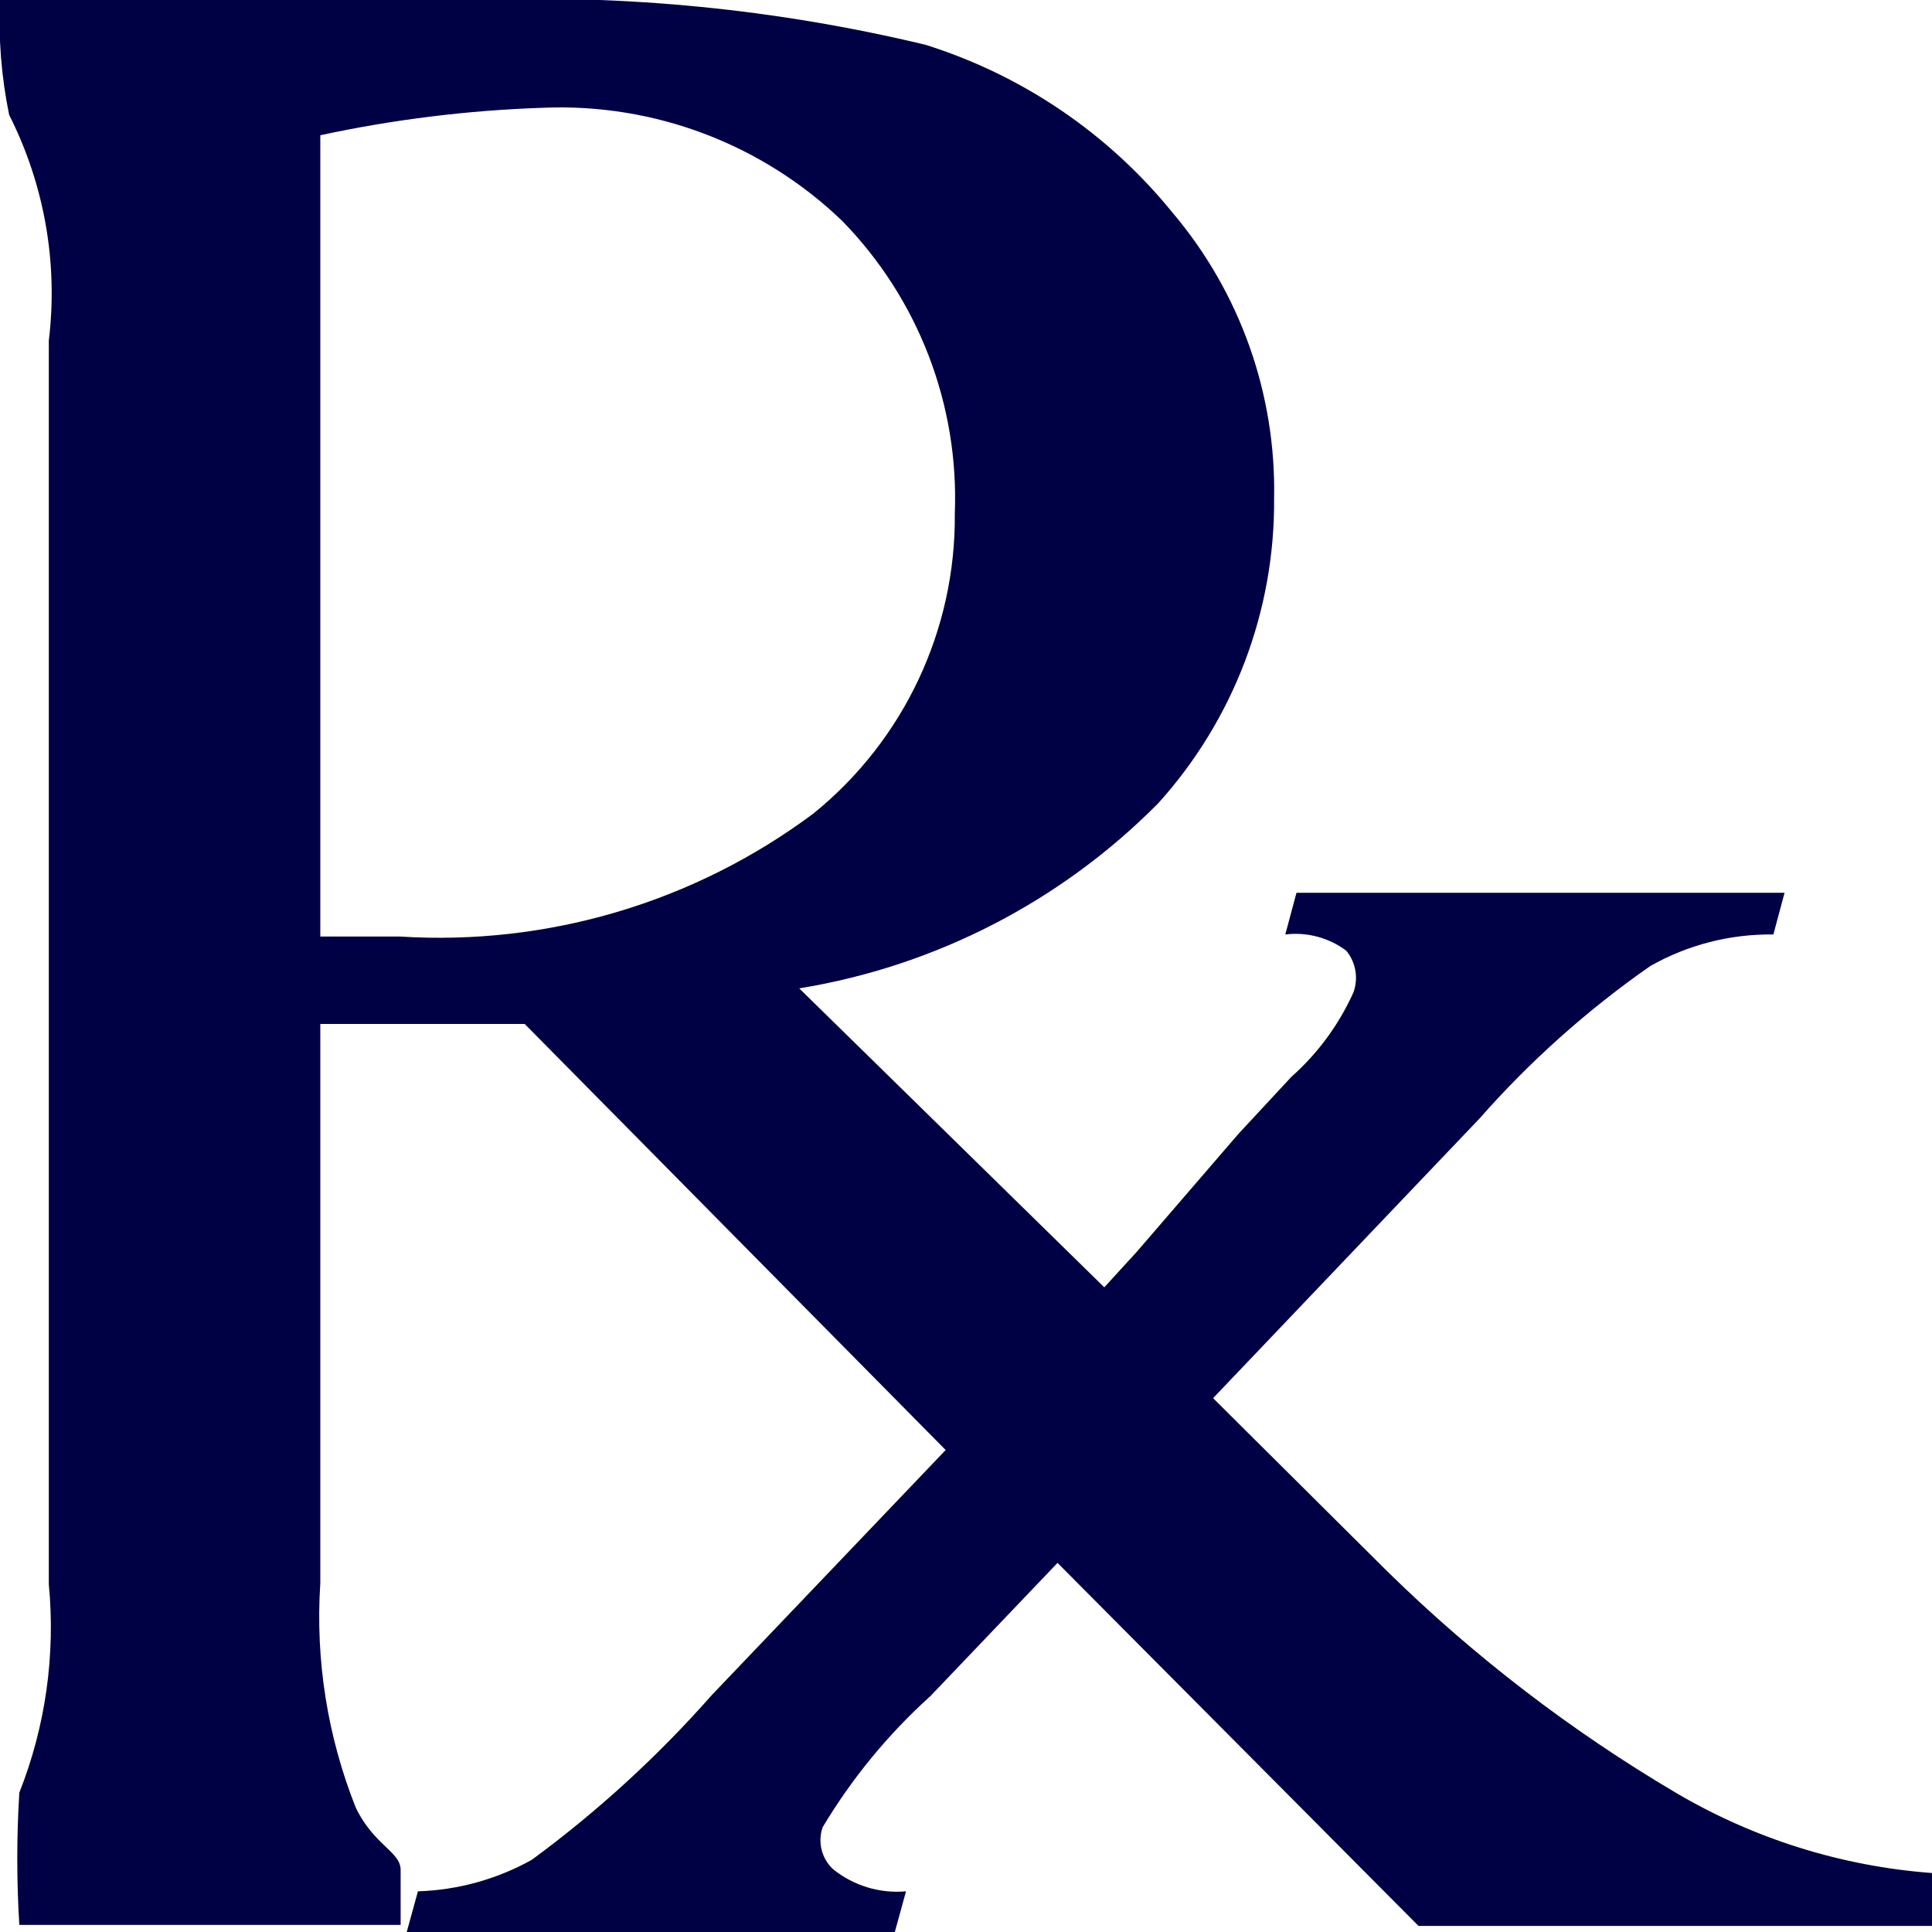
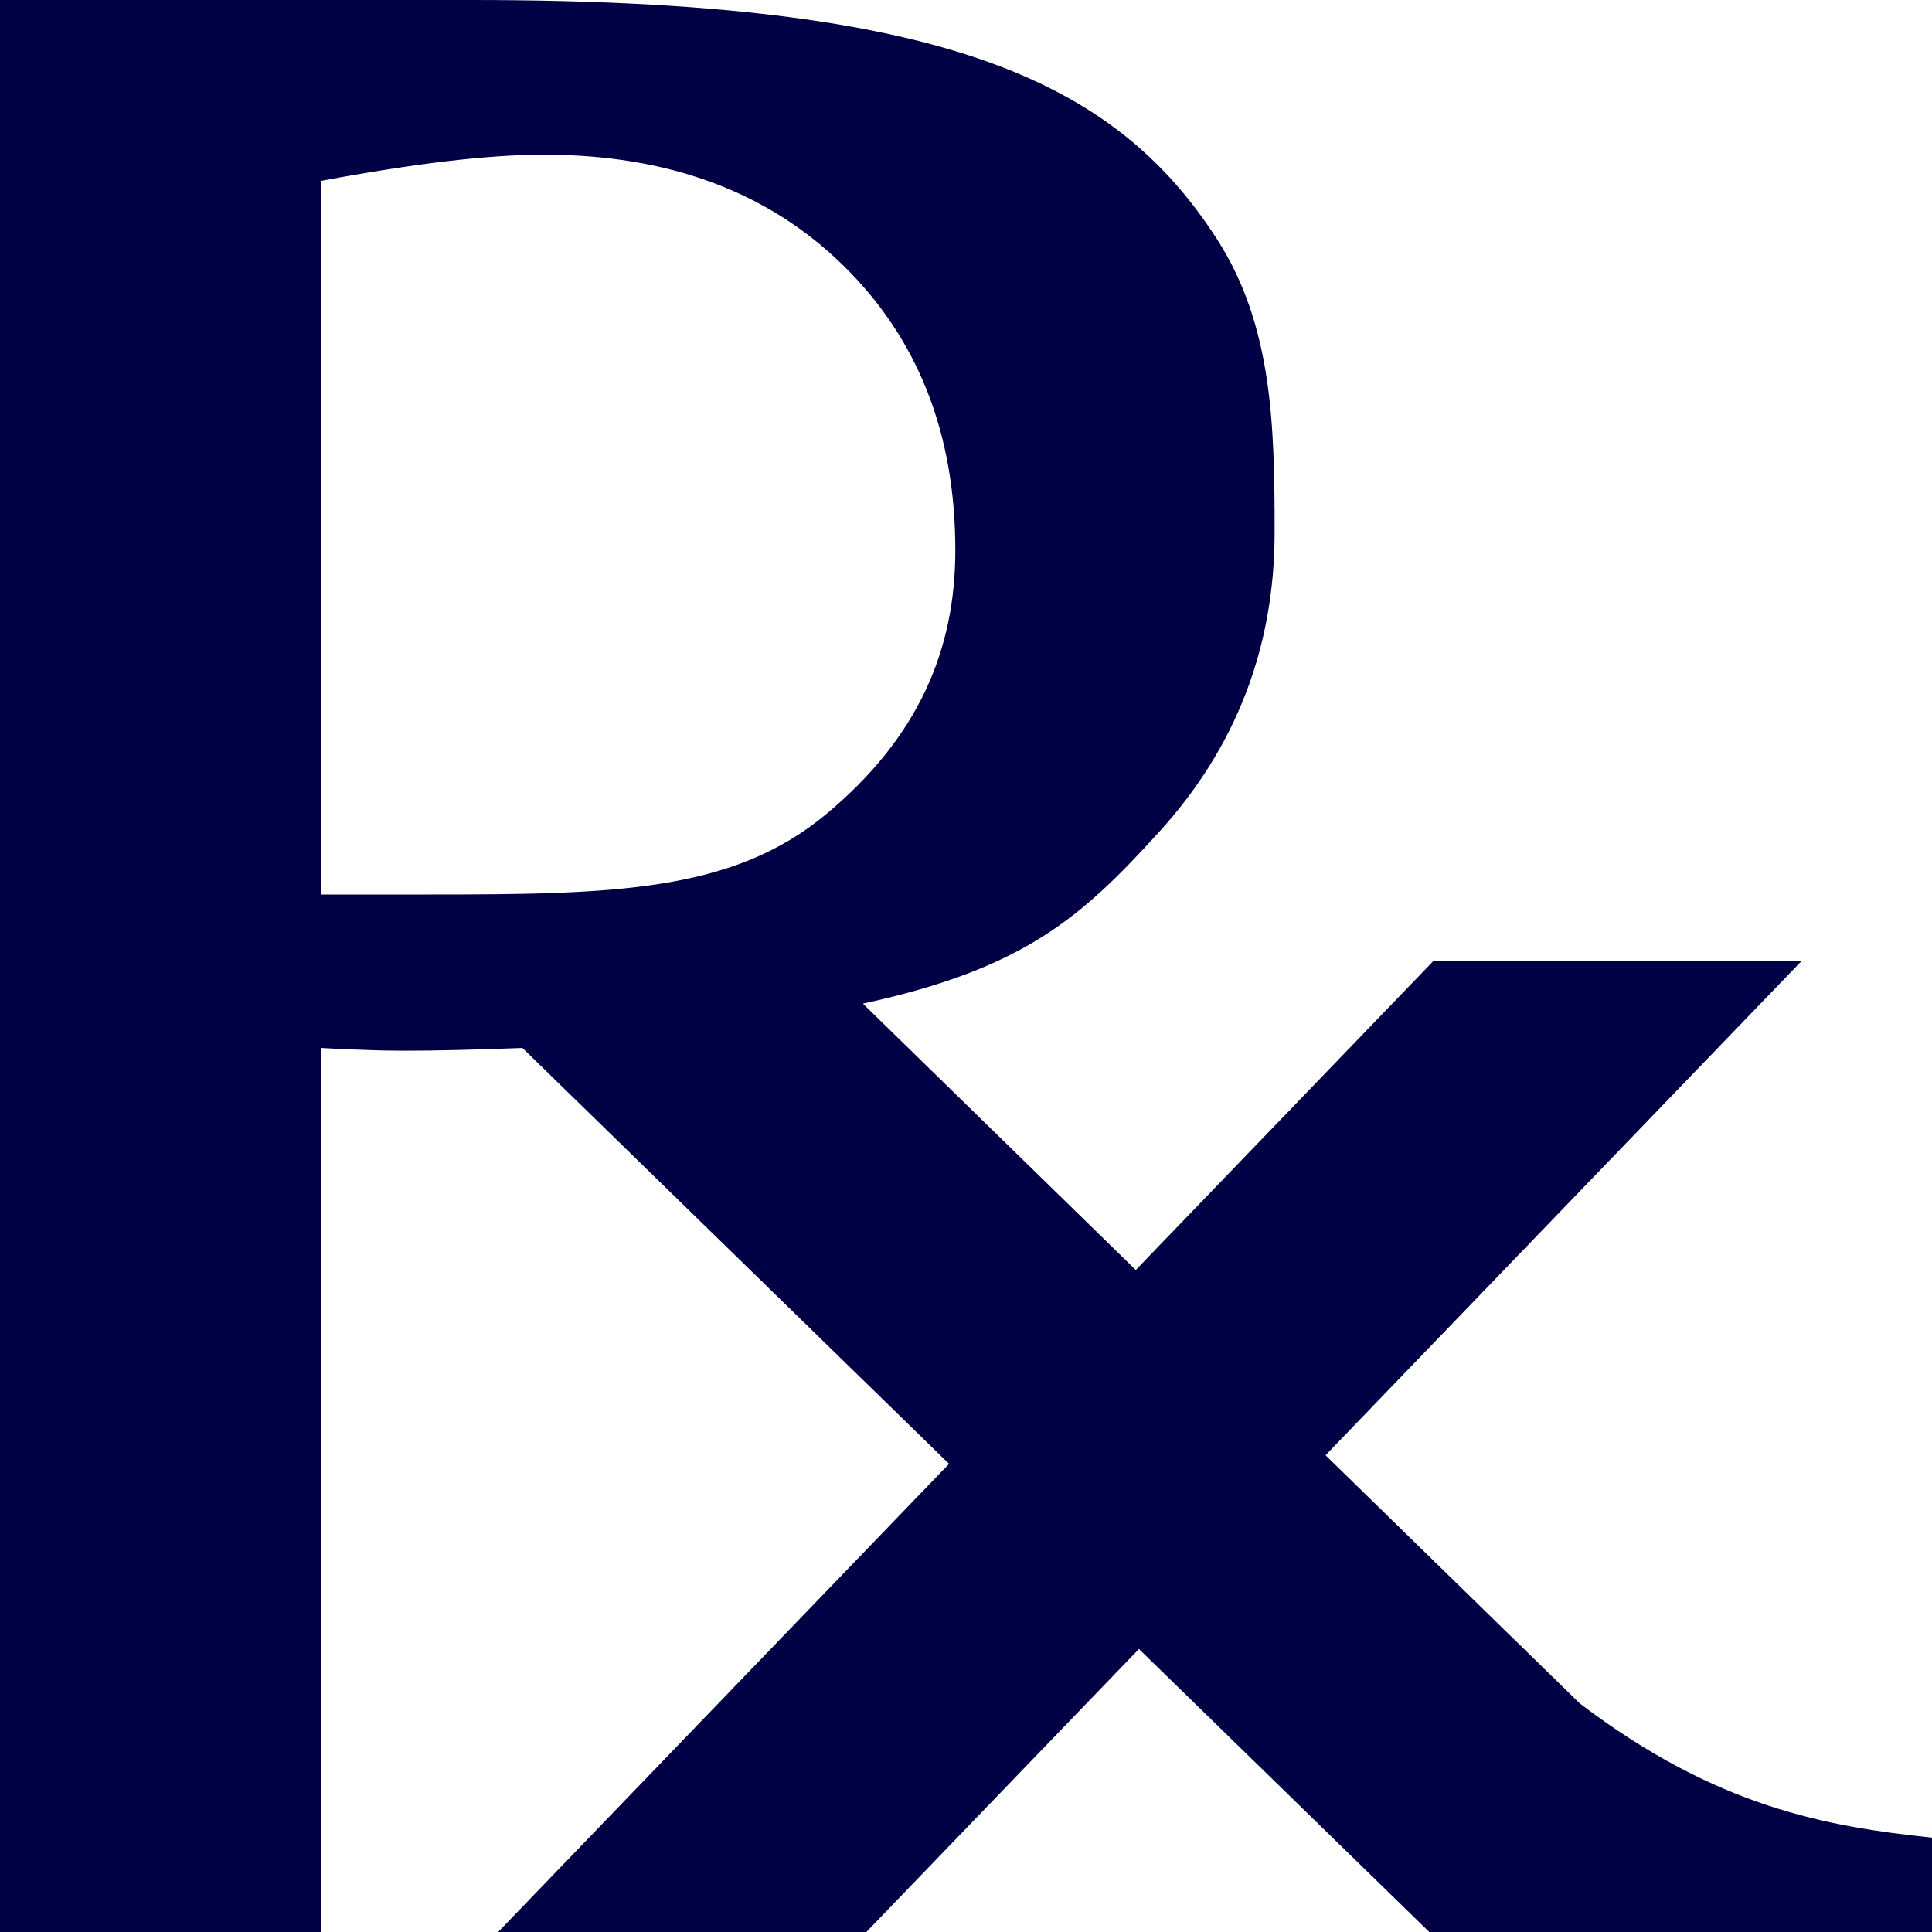
<svg xmlns="http://www.w3.org/2000/svg" viewBox="0 0 19 19">
  <style>*{fill:#004;}</style>
-   <path d="M16.48,17.63a14.79,14.79,0,0,1-2.83-2.17l-1.72-1.71L14.55,11A9.41,9.41,0,0,1,16.23,9.5a2.39,2.39,0,0,1,1.21-.31l.11-.41H12.75l-.11.41a.83.83,0,0,1,.6.16.42.42,0,0,1,.07.41,2.46,2.46,0,0,1-.61.83l-.52.56-1,1.16-.32.35-3-2.94A6.42,6.42,0,0,0,11.39,7.9a4.42,4.42,0,0,0,1.14-3,4.22,4.22,0,0,0-1-2.81A5.09,5.09,0,0,0,9.1.44,16.41,16.41,0,0,0,4.65,0H0A4.62,4.62,0,0,0,.09,1.13,3.88,3.88,0,0,1,.48,3.35V15.58a4.42,4.42,0,0,1-.29,2.05,10.53,10.53,0,0,0,0,1.3H3.94s0-.18,0-.54c0-.18-.26-.24-.44-.61a5.07,5.07,0,0,1-.35-2.21v-5.5l.43,0H4l1.16,0L9.3,14.26,7,16.67a11.22,11.22,0,0,1-1.77,1.62,2.46,2.46,0,0,1-1.12.31L4,19H8.8l.11-.4a1,1,0,0,1-.72-.22.39.39,0,0,1-.1-.41,5.62,5.62,0,0,1,1.06-1.29l1.25-1.31,3.55,3.57H19v-.52A5.81,5.81,0,0,1,16.48,17.63ZM3.93,9.21H3.15V1.33a12.33,12.33,0,0,1,2.19-.27A4,4,0,0,1,8.28,2.17,3.9,3.9,0,0,1,9.39,5.05,3.75,3.75,0,0,1,8,8,6.15,6.15,0,0,1,3.93,9.21Z" />
+   <path d="M3.156 19H0V0h4.641c4.652 0 6.323.799 7.323 2.345.549.849.571 1.827.571 2.888 0 1.133-.379 2.118-1.138 2.951-.758.834-1.322 1.342-2.911 1.686l7.051 6.883c1.345 1.022 2.43 1.211 3.463 1.319V19h-4.944l-8.918-8.694c-.475.018-.861.027-1.159.027-.12 0-.251-.002-.391-.008-.139-.004-.284-.01-.432-.019V19Zm0-10.203h1.072c1.806 0 2.976-.025 3.893-.787.916-.761 1.274-1.623 1.274-2.6 0-1.151-.37-2.087-1.111-2.808-.74-.721-1.718-1.081-2.937-1.081-.54 0-1.27.086-2.191.258v7.018Z" />
+   <path d="m4.899 19 9.2-9.552h3.621L8.52 19H4.899Z" />
</svg>
